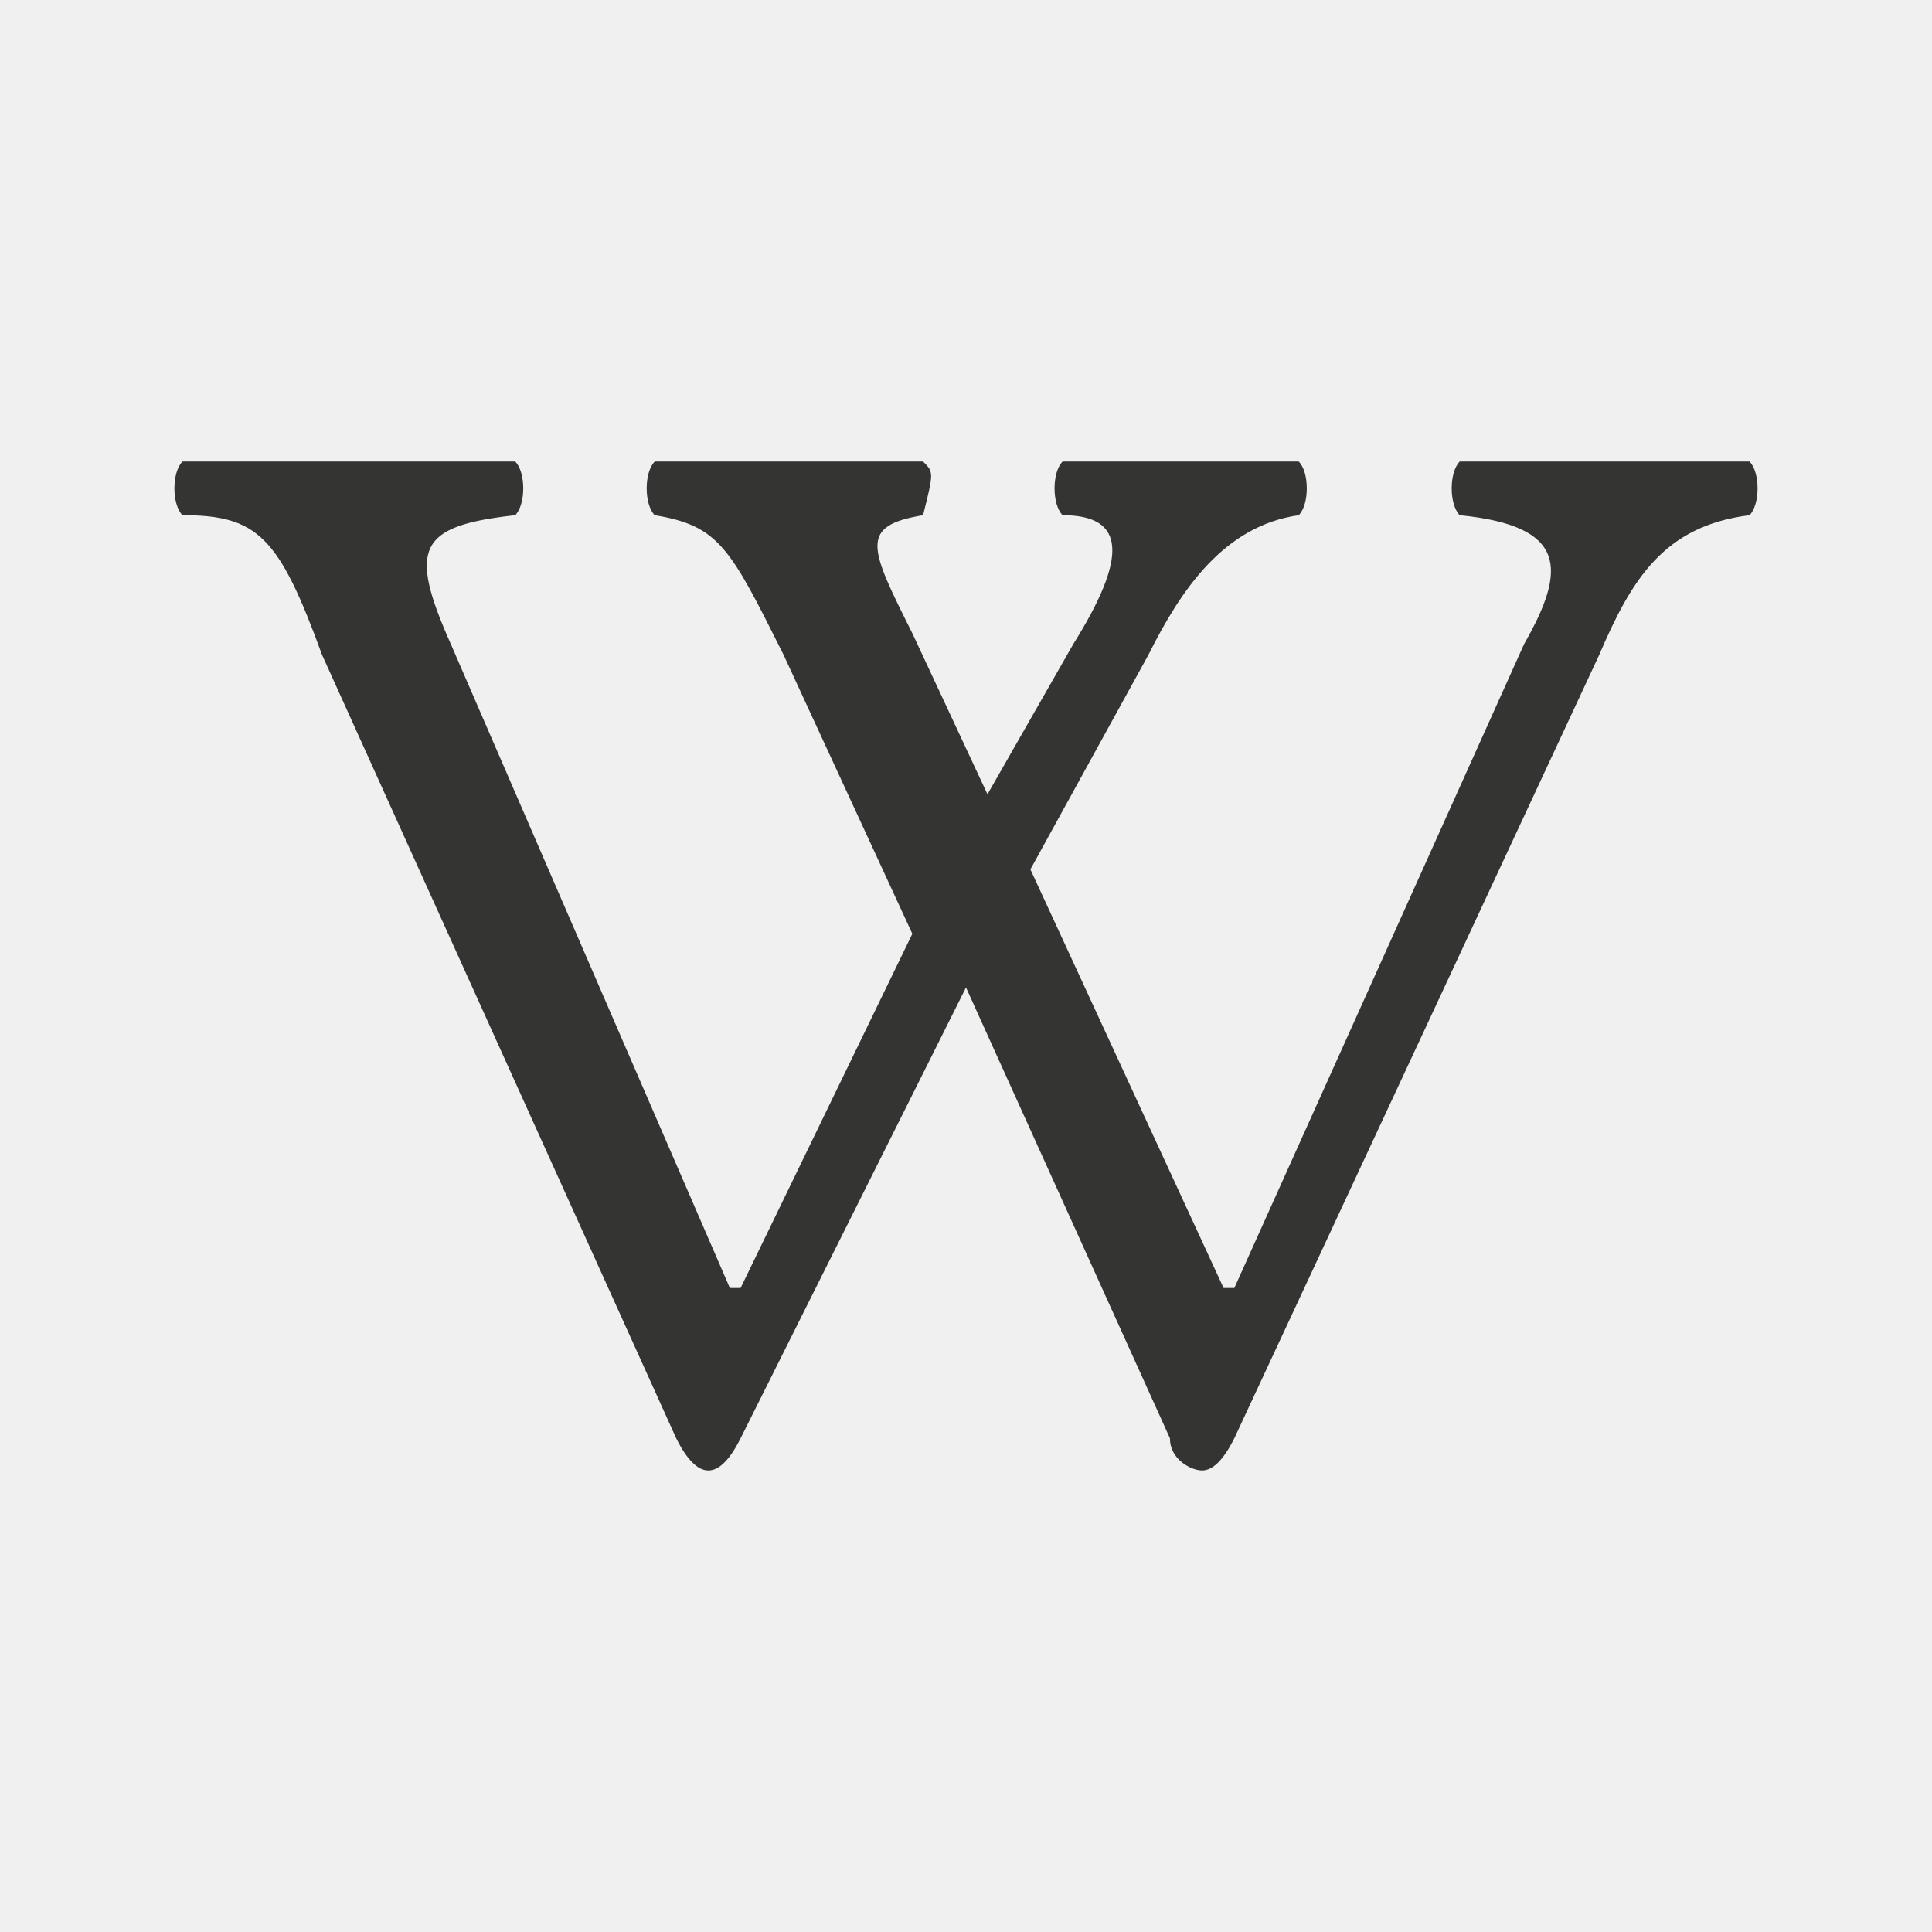
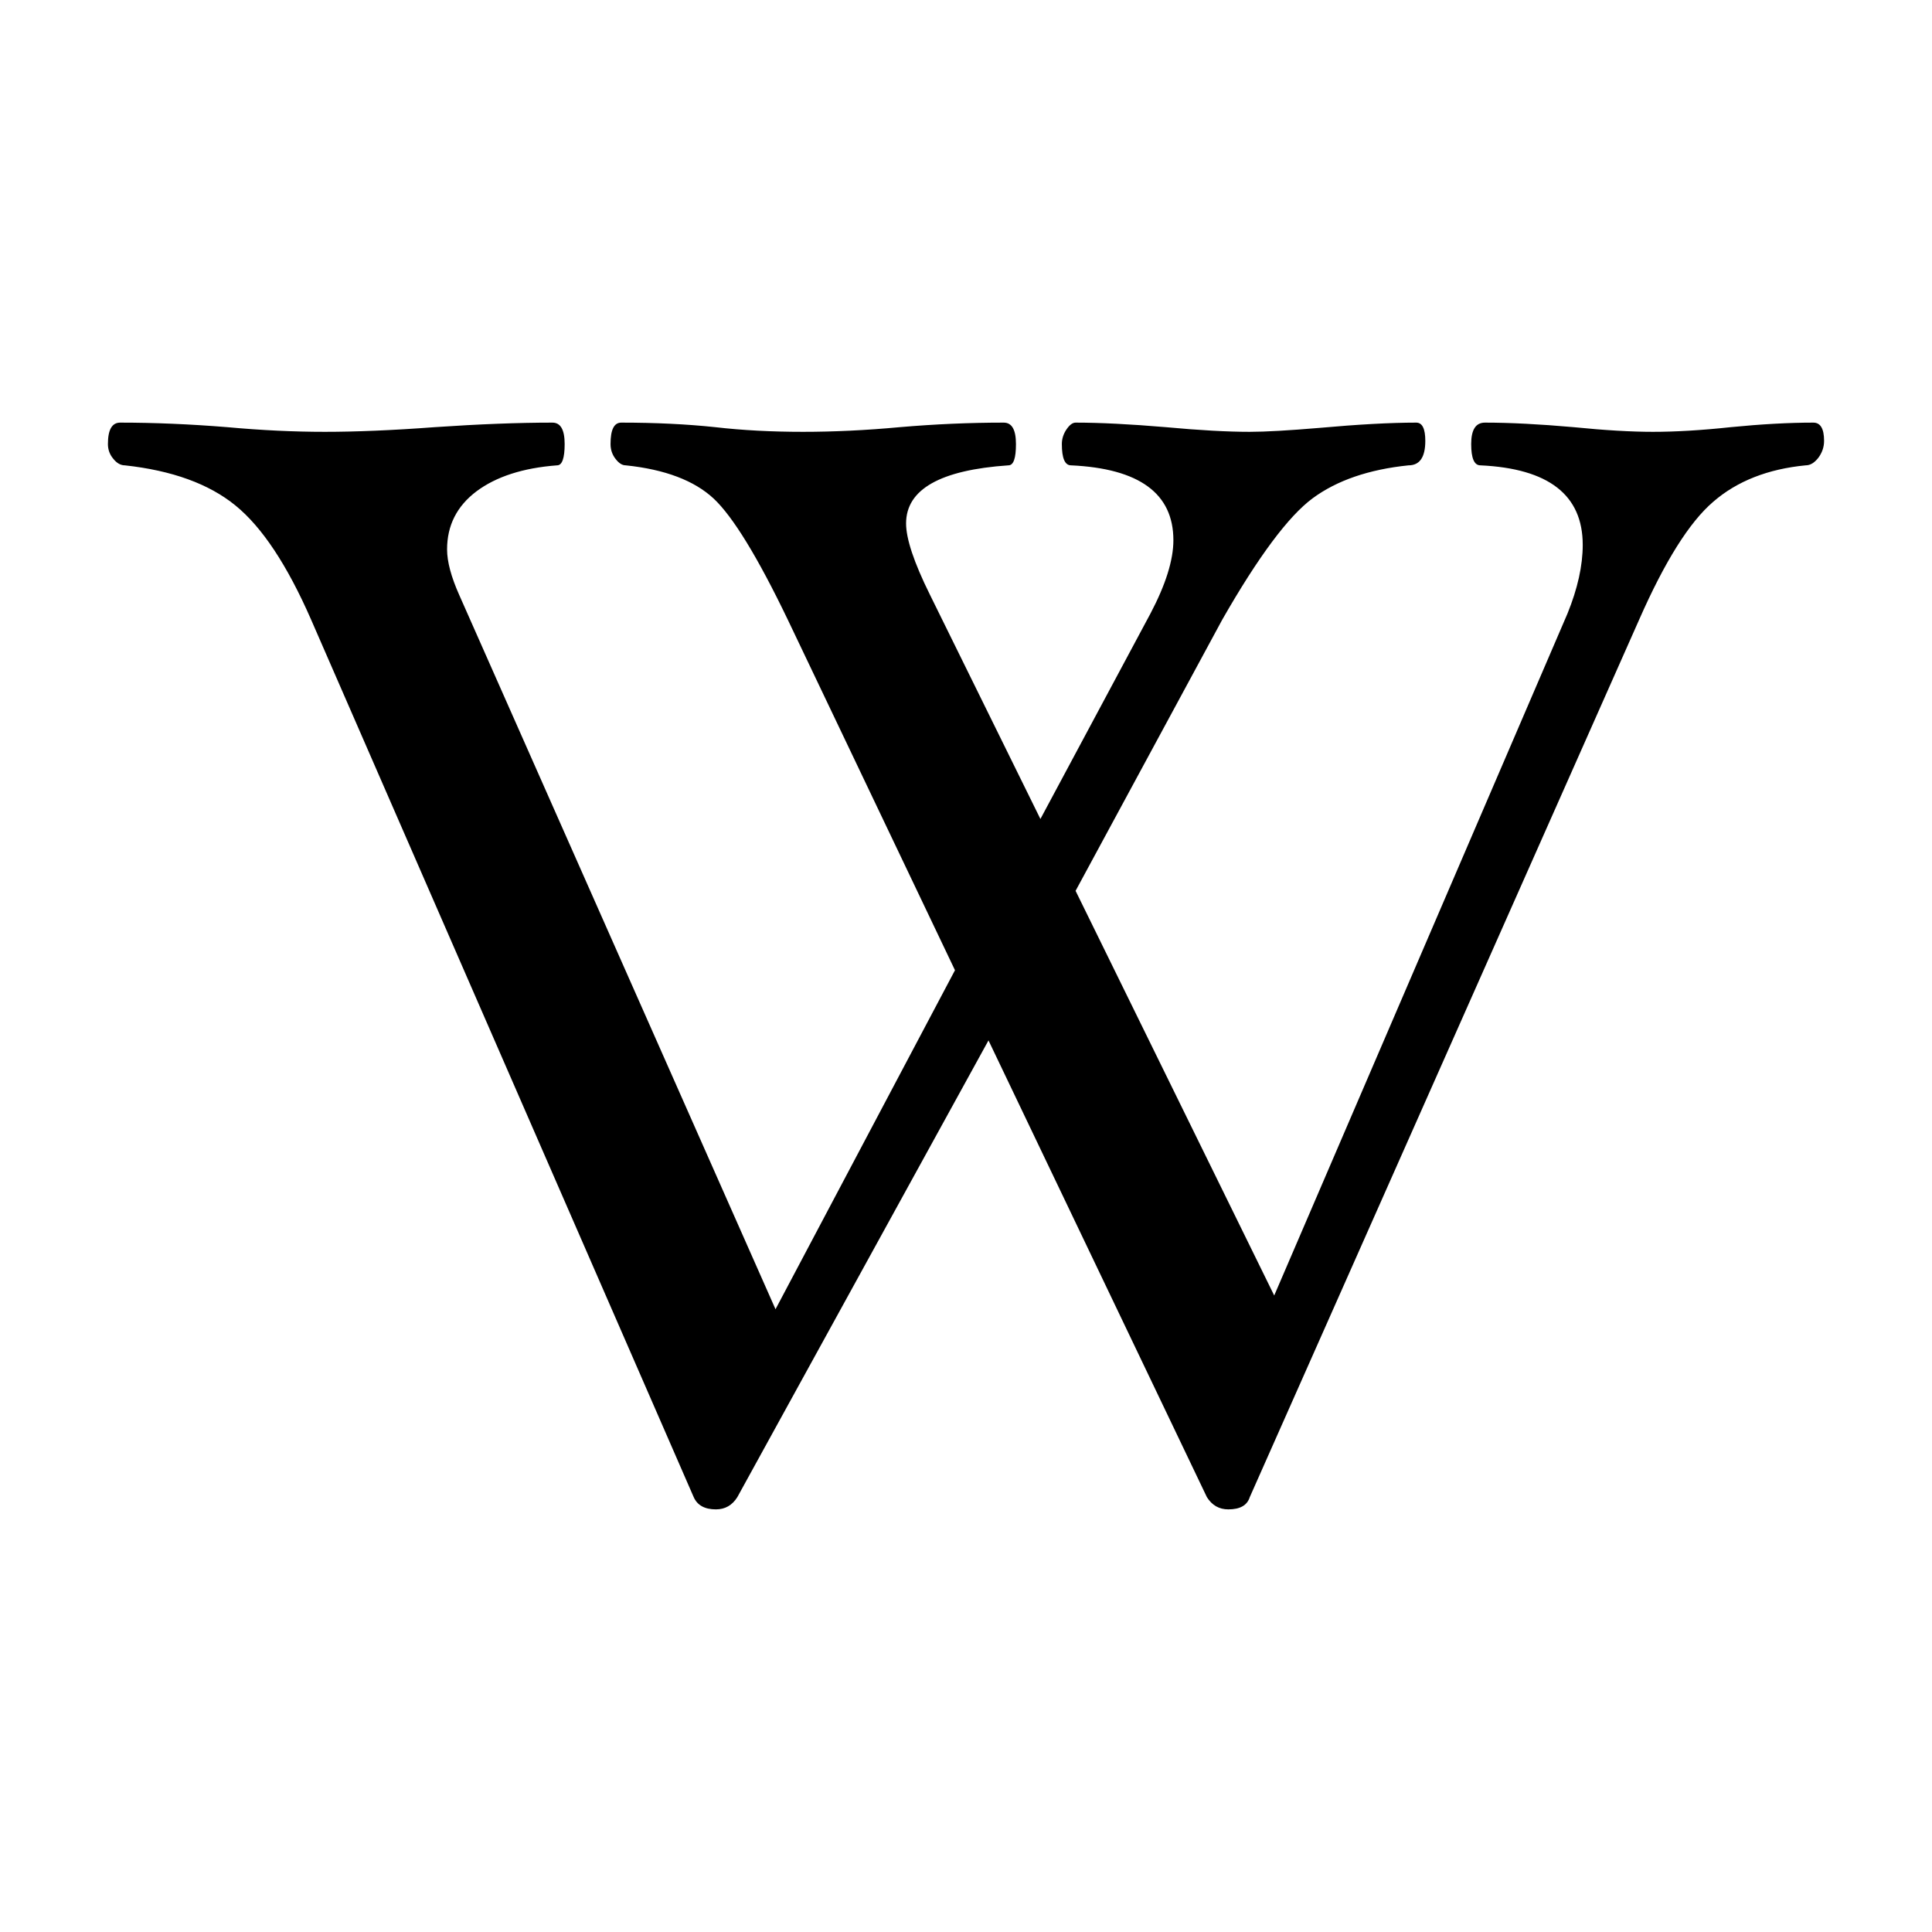
- <svg xmlns="http://www.w3.org/2000/svg" viewBox="0 0 180 180">
-   <path d="m99,43 22,0c1,1 1,4 0,5-7,1-11,7-14,13L96,81 114,120 115,120 142,60C146,53 146,49 136,48 135,47 135,44 136,43l27,0c1,1 1,4 0,5-8,1-11,6-14,13l-34,73c-1,2-2,3-3,3-1,0-3,-1-3,-3l-19,-42-21,42c-1,2-2,3-3,3-1,0-2,-1-3,-3L30,61C26,50 24,48 17,48 16,47 16,44 17,43l31,0C49,44 49,47 48,48 39,49 38,51 42,60L68,120 69,120 85,87 73,61C68,51 67,49 61,48 60,47 60,44 61,43L86,43c1,1 1,1 0,5C80,49 81,51 85,59L92,74 100,60C105,52 105,48 99,48 98,47 98,44 99,43z" fill="#343433" />
+ <svg xmlns="http://www.w3.org/2000/svg" stroke-miterlimit="10" shape-rendering="geometricPrecision" fill-rule="evenodd" viewBox="0 0 128 128">
+   <path opacity=".998" fill="#fff" d="M0 0h128v128H0z" />
+   <path d="M120.85 29.21c0 .41-.13.78-.38 1.12-.26.33-.53.5-.84.5-2.49.24-4.54 1.04-6.12 2.41-1.59 1.36-3.22 3.97-4.91 7.81L82.8 99.19c-.17.54-.64.81-1.42.81-.61 0-1.08-.27-1.42-.81L65.49 68.93 48.85 99.19c-.34.54-.81.81-1.42.81-.74 0-1.23-.27-1.47-.81L20.61 41.05c-1.58-3.61-3.25-6.13-5.01-7.56-1.75-1.43-4.2-2.32-7.33-2.66-.27 0-.53-.14-.76-.43-.24-.28-.36-.61-.36-.98 0-.95.27-1.42.81-1.42 2.26 0 4.62.1 7.09.3 2.29.21 4.45.31 6.47.31 2.06 0 4.49-.1 7.29-.31 2.93-.2 5.53-.3 7.79-.3.54 0 .81.47.81 1.42 0 .94-.17 1.41-.5 1.41-2.26.17-4.04.75-5.34 1.72-1.3.98-1.95 2.26-1.95 3.85 0 .81.27 1.82.81 3.03l20.95 47.31 11.89-22.46-11.08-23.23c-1.99-4.14-3.63-6.82-4.91-8.02-1.28-1.19-3.22-1.93-5.82-2.2-.24 0-.46-.14-.68-.43-.22-.28-.33-.61-.33-.98 0-.95.23-1.42.71-1.42 2.26 0 4.33.1 6.22.3 1.82.21 3.76.31 5.82.31 2.02 0 4.16-.1 6.42-.31 2.33-.2 4.62-.3 6.88-.3.54 0 .81.47.81 1.42 0 .94-.16 1.41-.5 1.41-4.52.31-6.78 1.59-6.78 3.85 0 1.01.52 2.58 1.57 4.7l7.33 14.88 7.29-13.61c1.01-1.92 1.52-3.54 1.52-4.86 0-3.1-2.26-4.75-6.78-4.96-.41 0-.61-.47-.61-1.41 0-.34.1-.66.3-.96.21-.31.41-.46.61-.46 1.62 0 3.61.1 5.97.3 2.26.21 4.12.31 5.57.31 1.04 0 2.58-.09 4.6-.26 2.56-.23 4.71-.35 6.43-.35.4 0 .6.4.6 1.21 0 1.08-.37 1.62-1.11 1.62-2.63.27-4.75 1-6.35 2.18-1.6 1.18-3.6 3.86-5.99 8.04l-9.72 17.97 13.16 26.81 19.43-45.18c.67-1.65 1.01-3.17 1.01-4.55 0-3.31-2.26-5.06-6.78-5.27-.41 0-.61-.47-.61-1.41 0-.95.3-1.42.91-1.42 1.65 0 3.61.1 5.87.3 2.09.21 3.85.31 5.26.31 1.49 0 3.21-.1 5.16-.31 2.03-.2 3.85-.3 5.47-.3.47 0 .71.4.71 1.21z" />
</svg>
